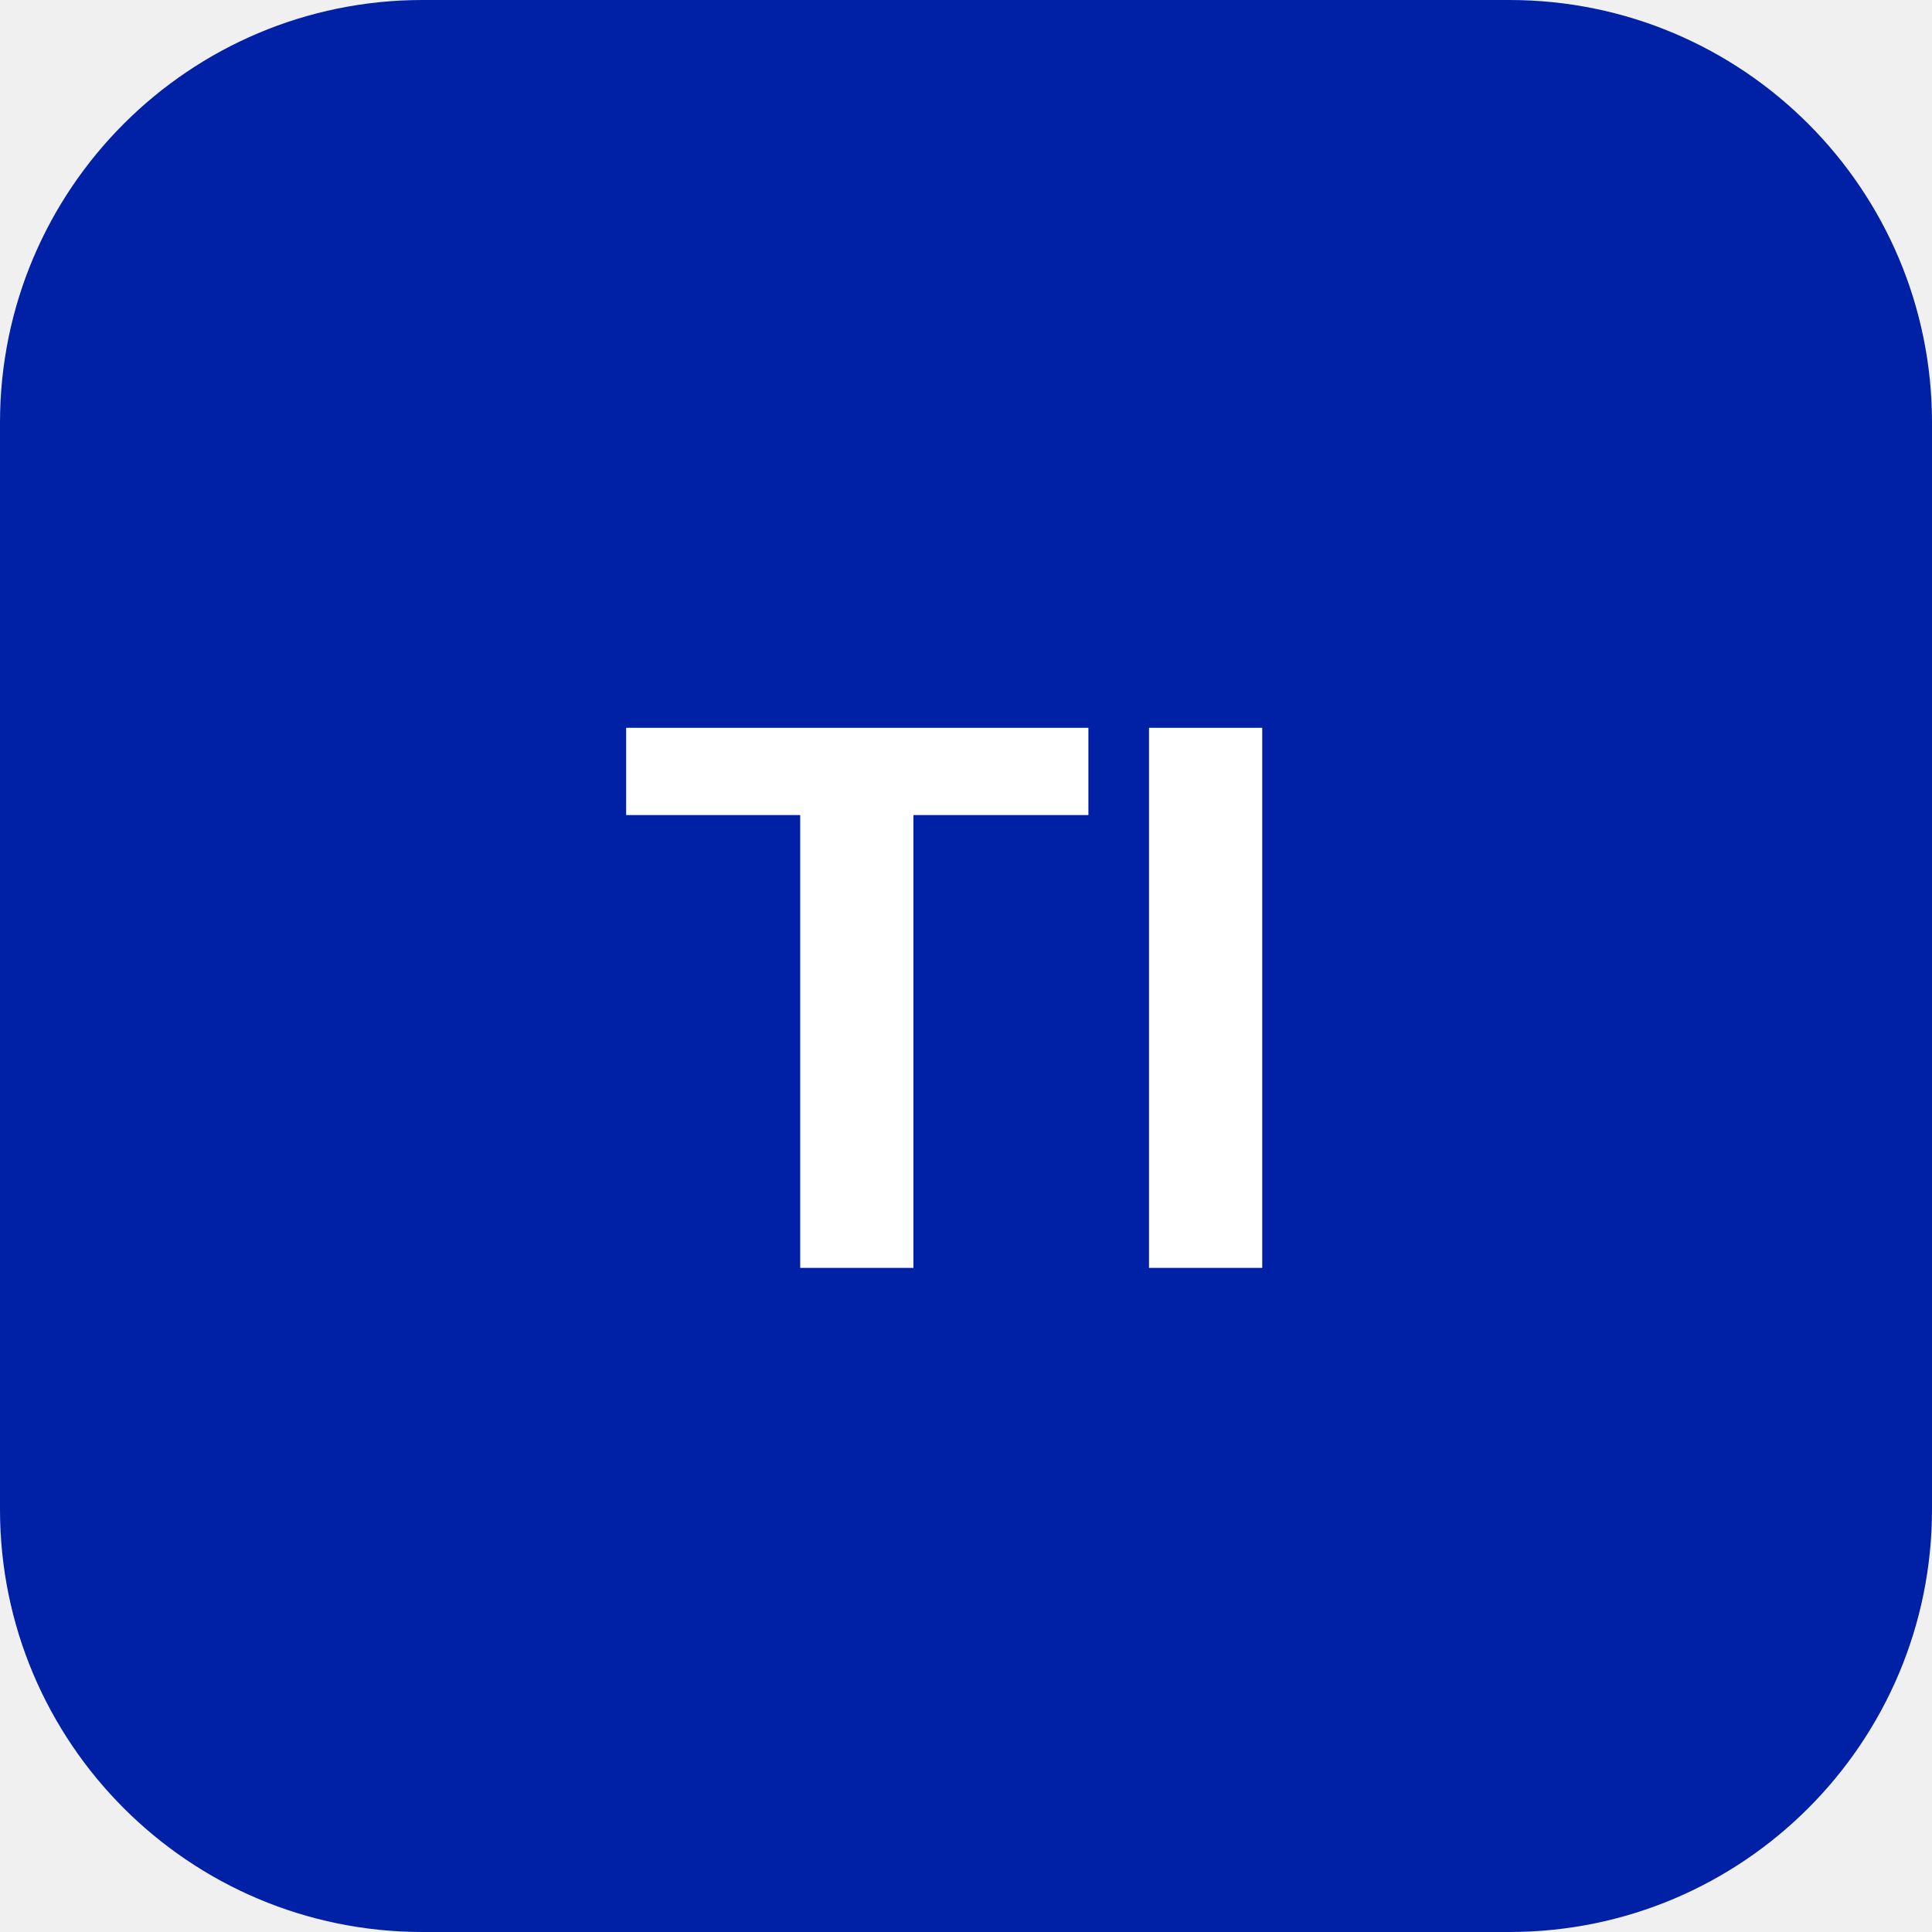
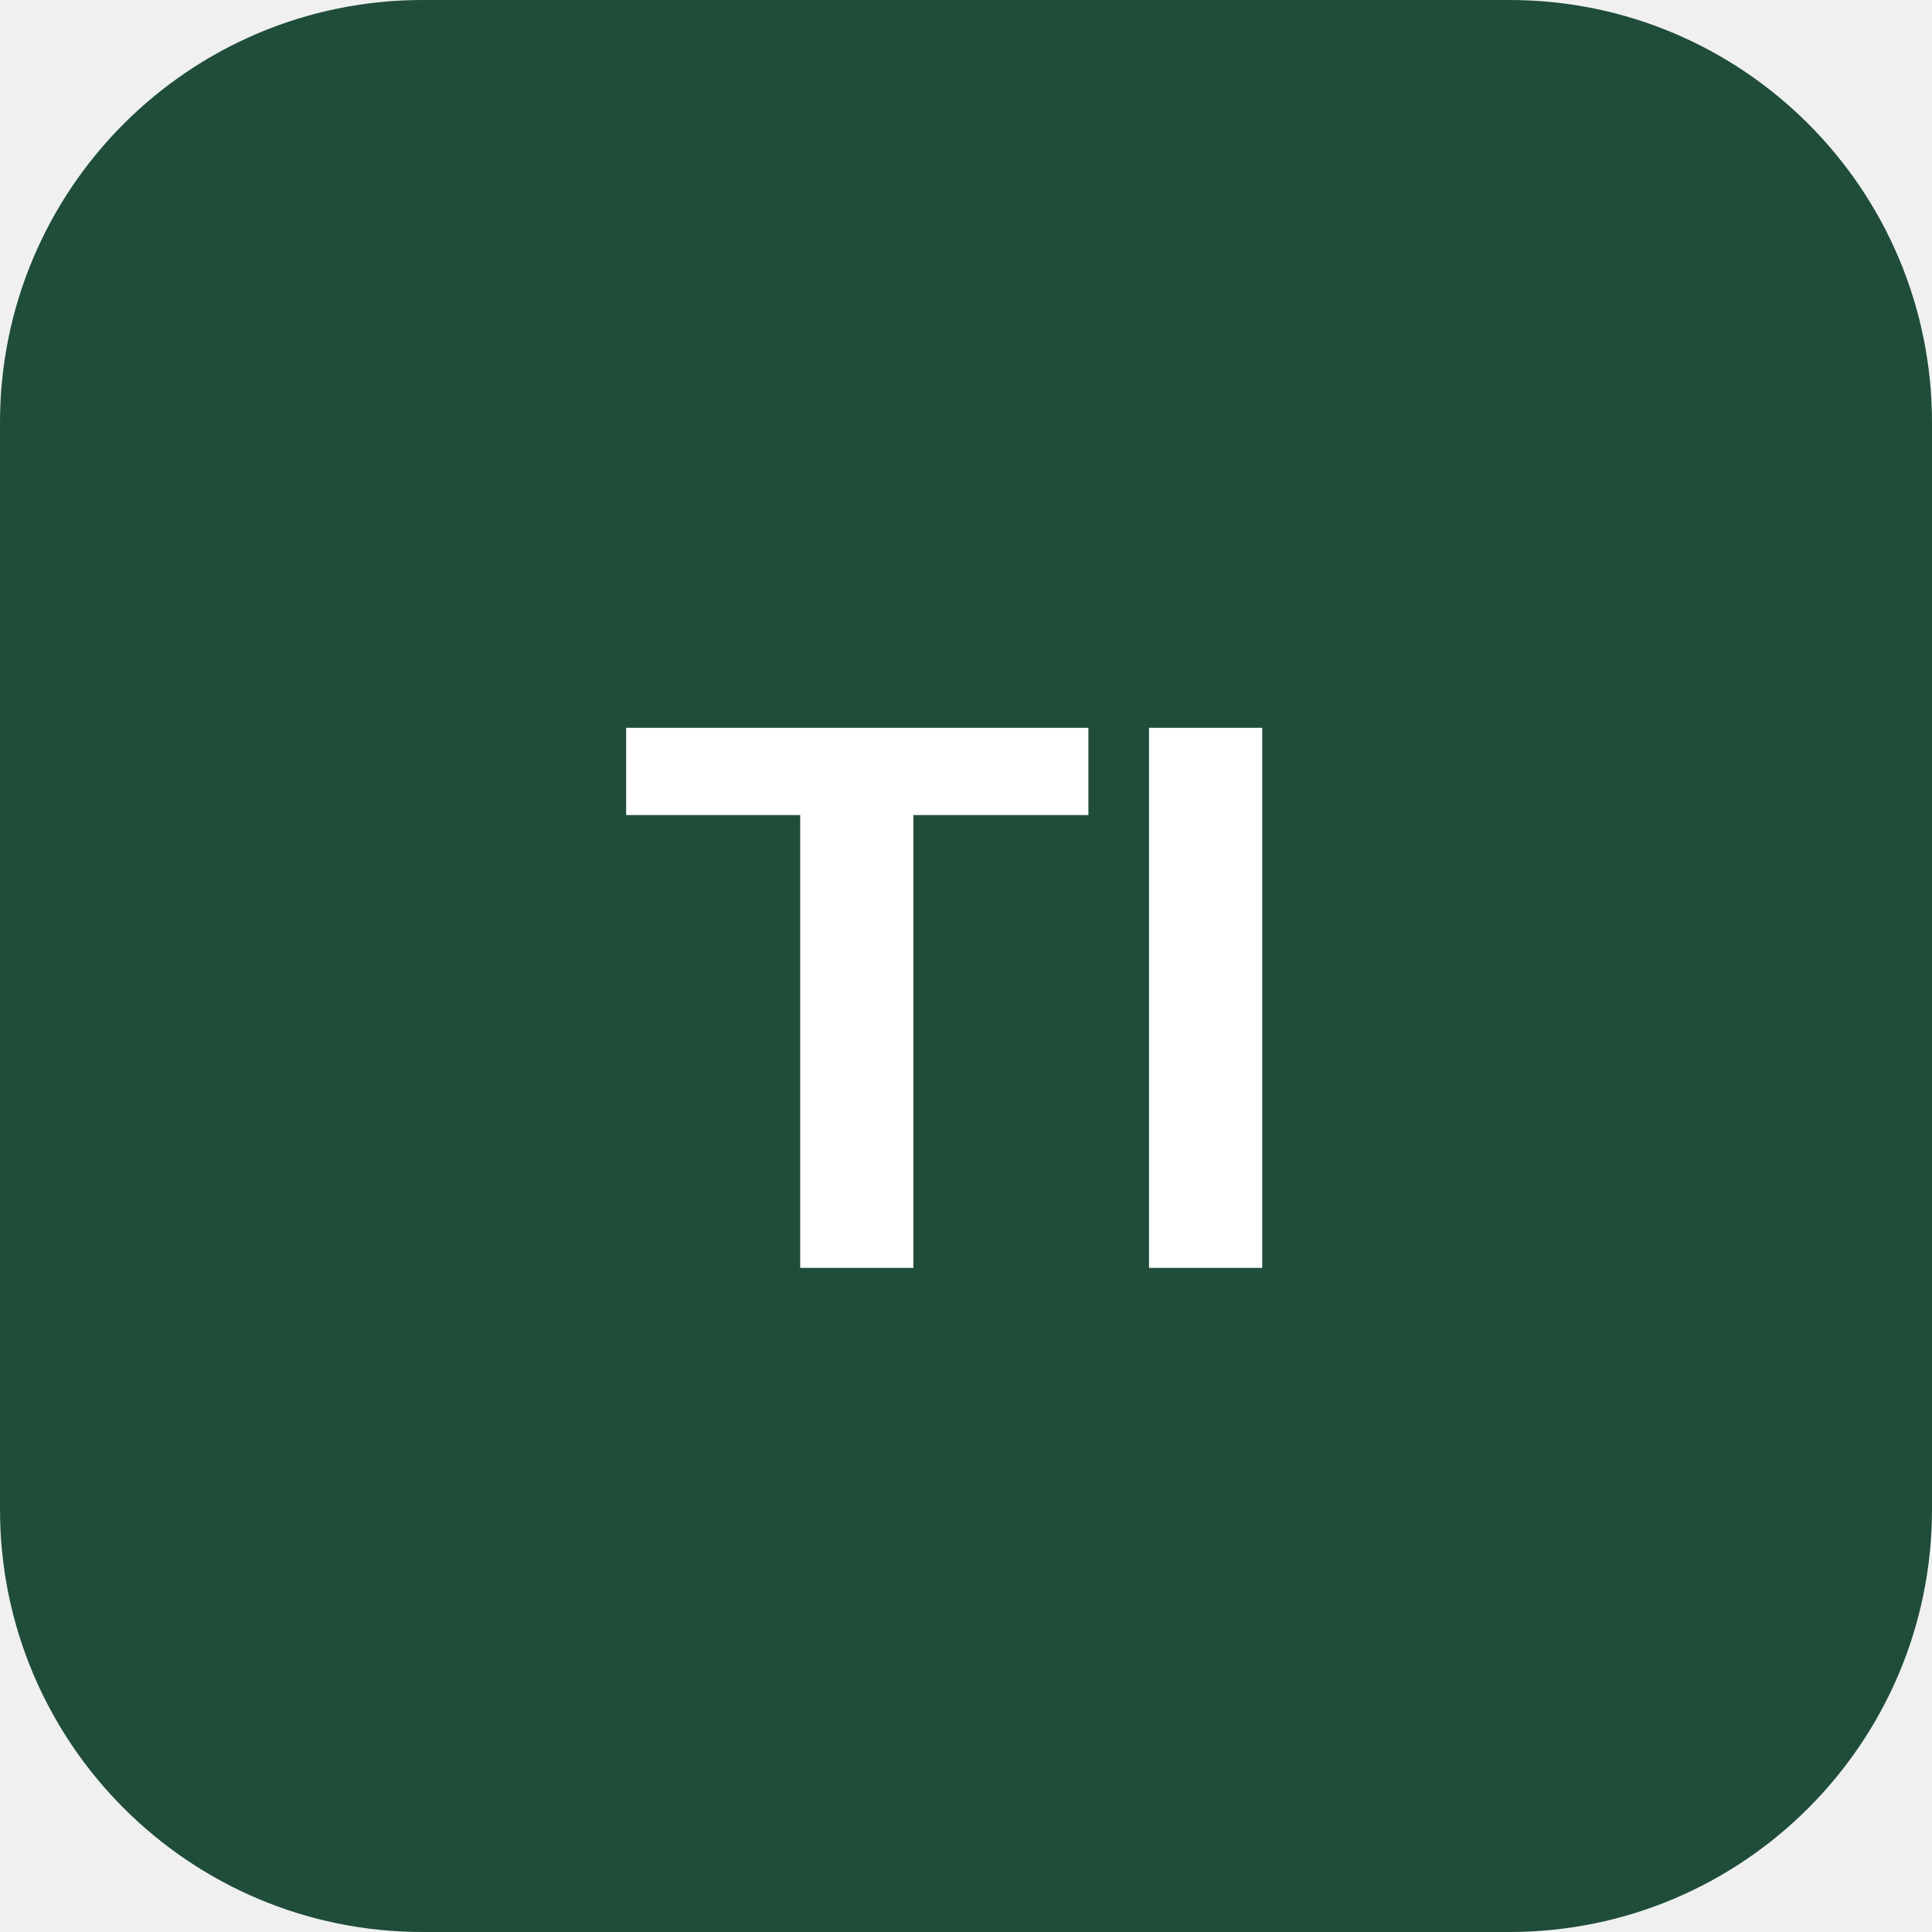
<svg xmlns="http://www.w3.org/2000/svg" viewBox="0 0 64 64">
-   <rect width="64" height="64" rx="14" fill="#0021A5" />
+   <rect width="64" height="64" rx="14" fill="#1F4D3A" />
  <text x="32" y="42" font-family="'IBM Plex Sans', Arial, sans-serif" font-weight="700" font-size="26" fill="#FFFFFF" text-anchor="middle">TI</text>
</svg>
